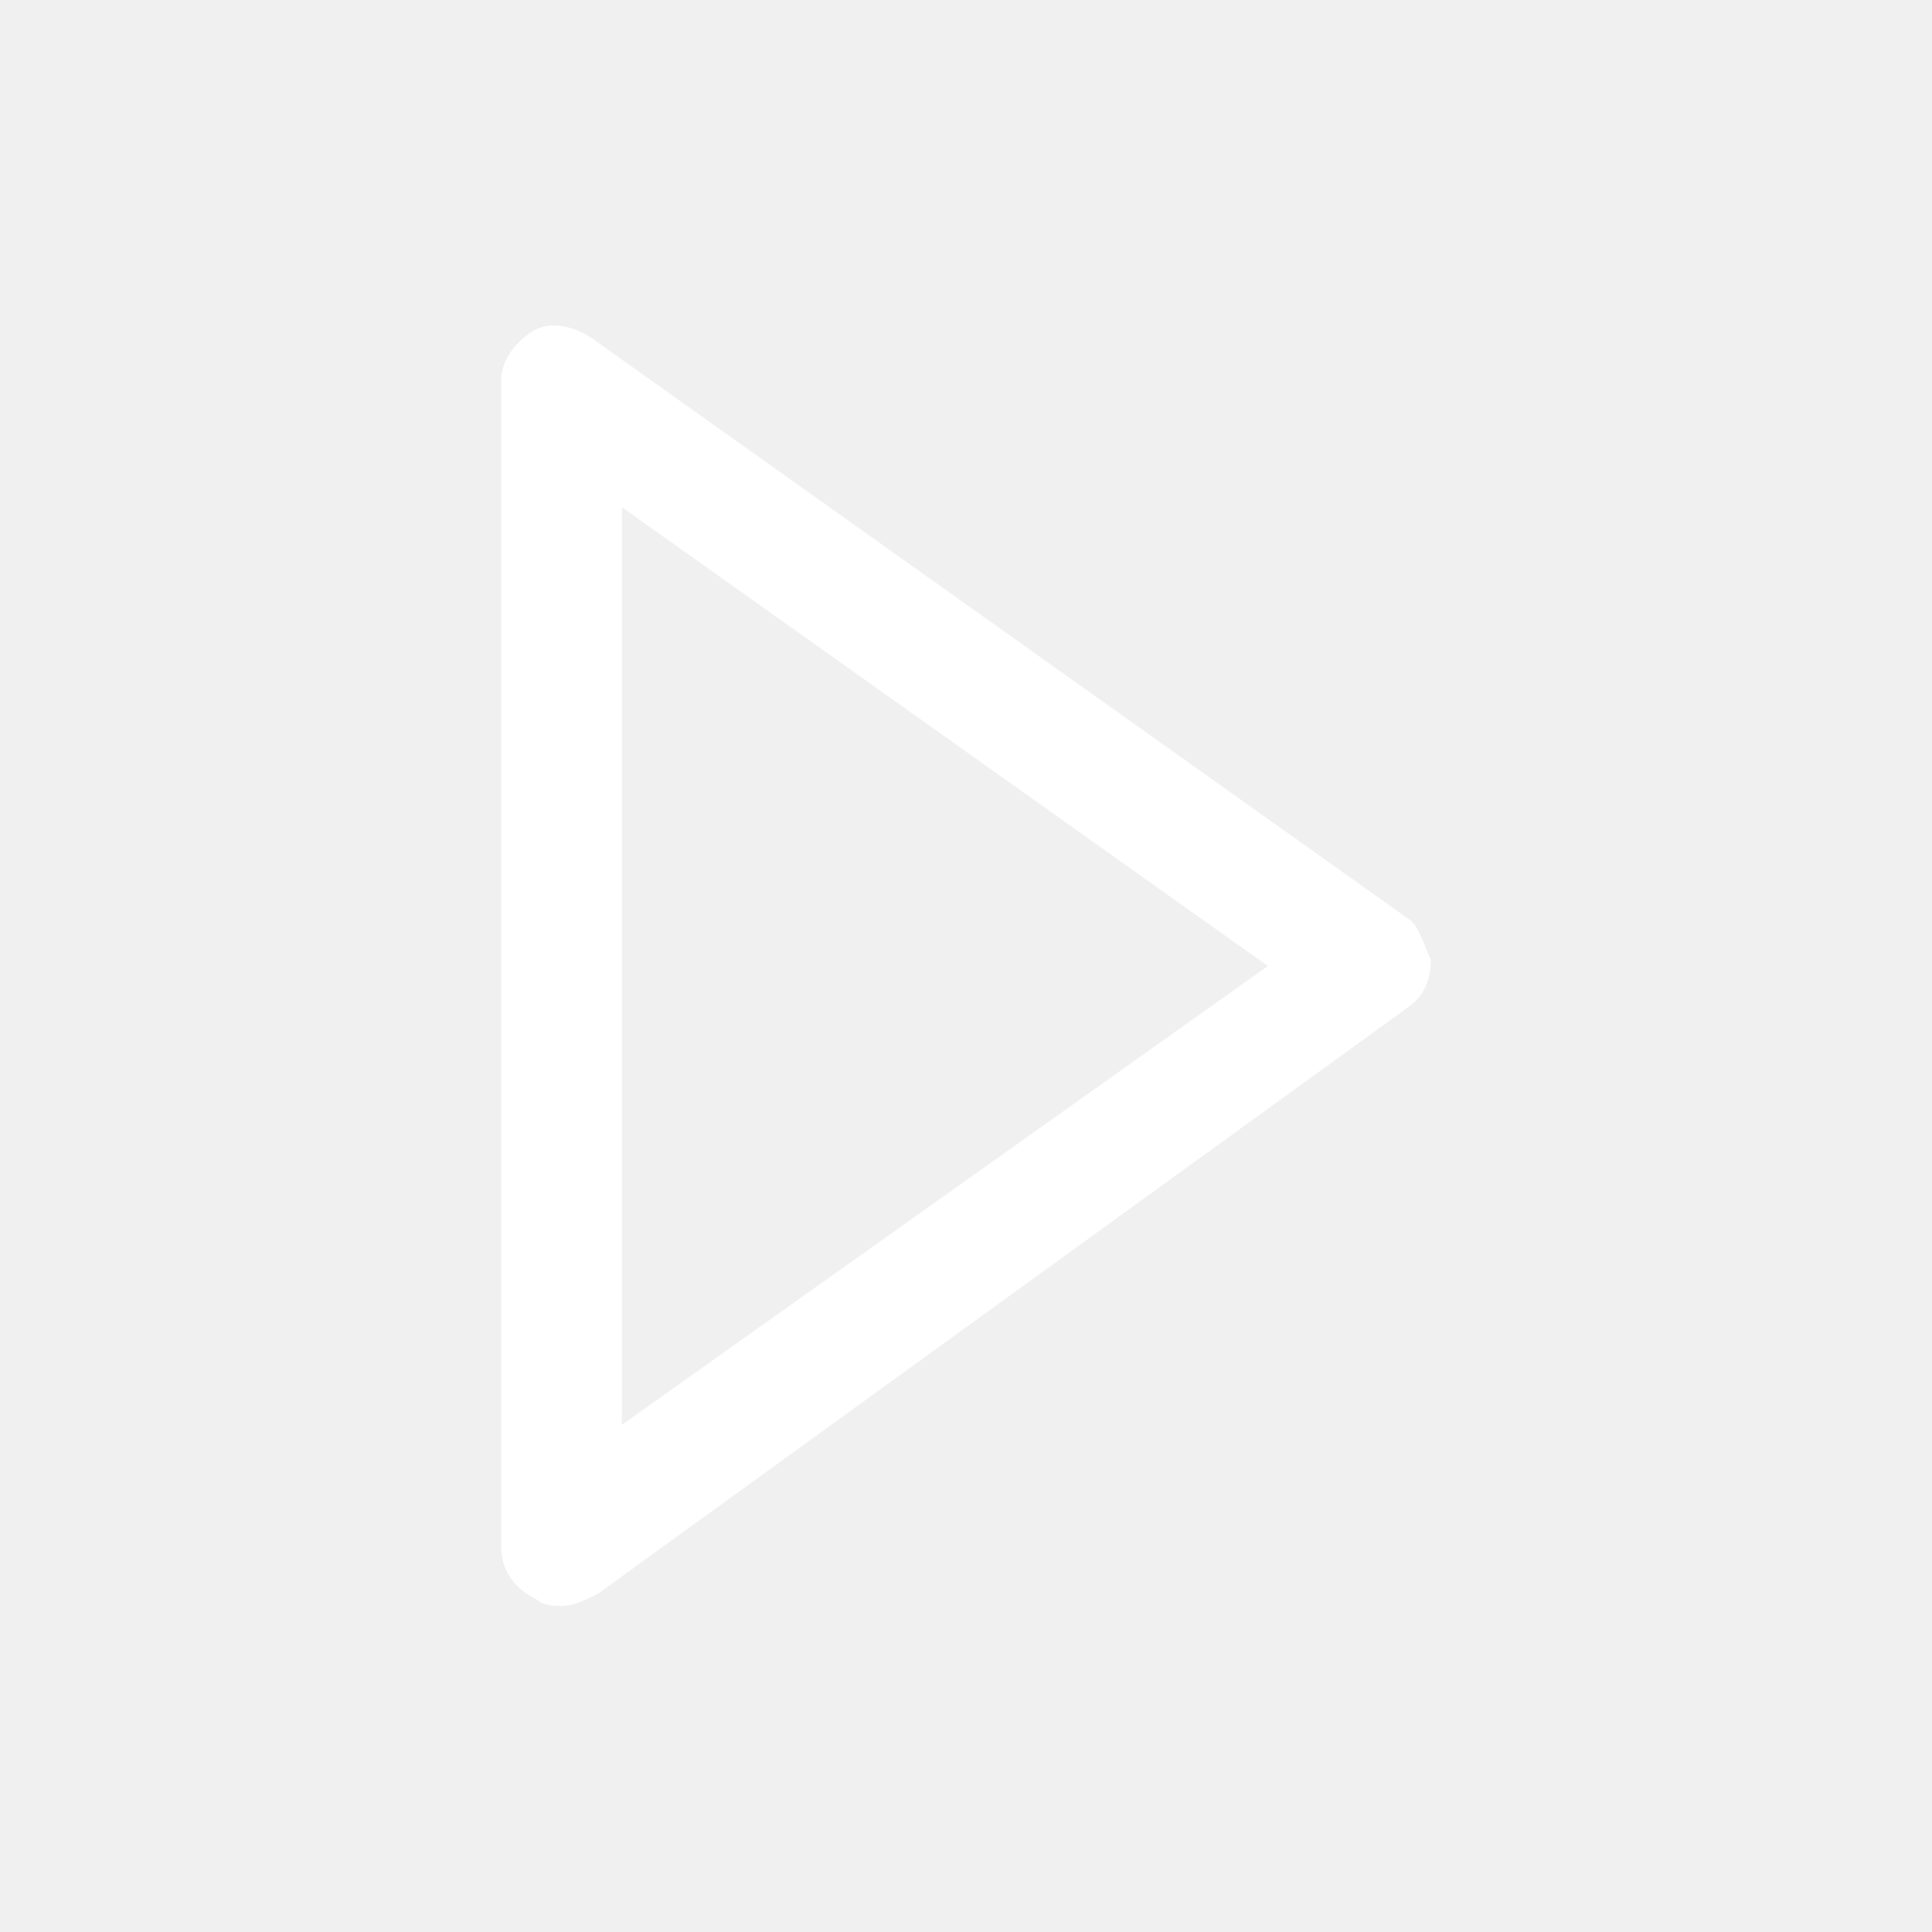
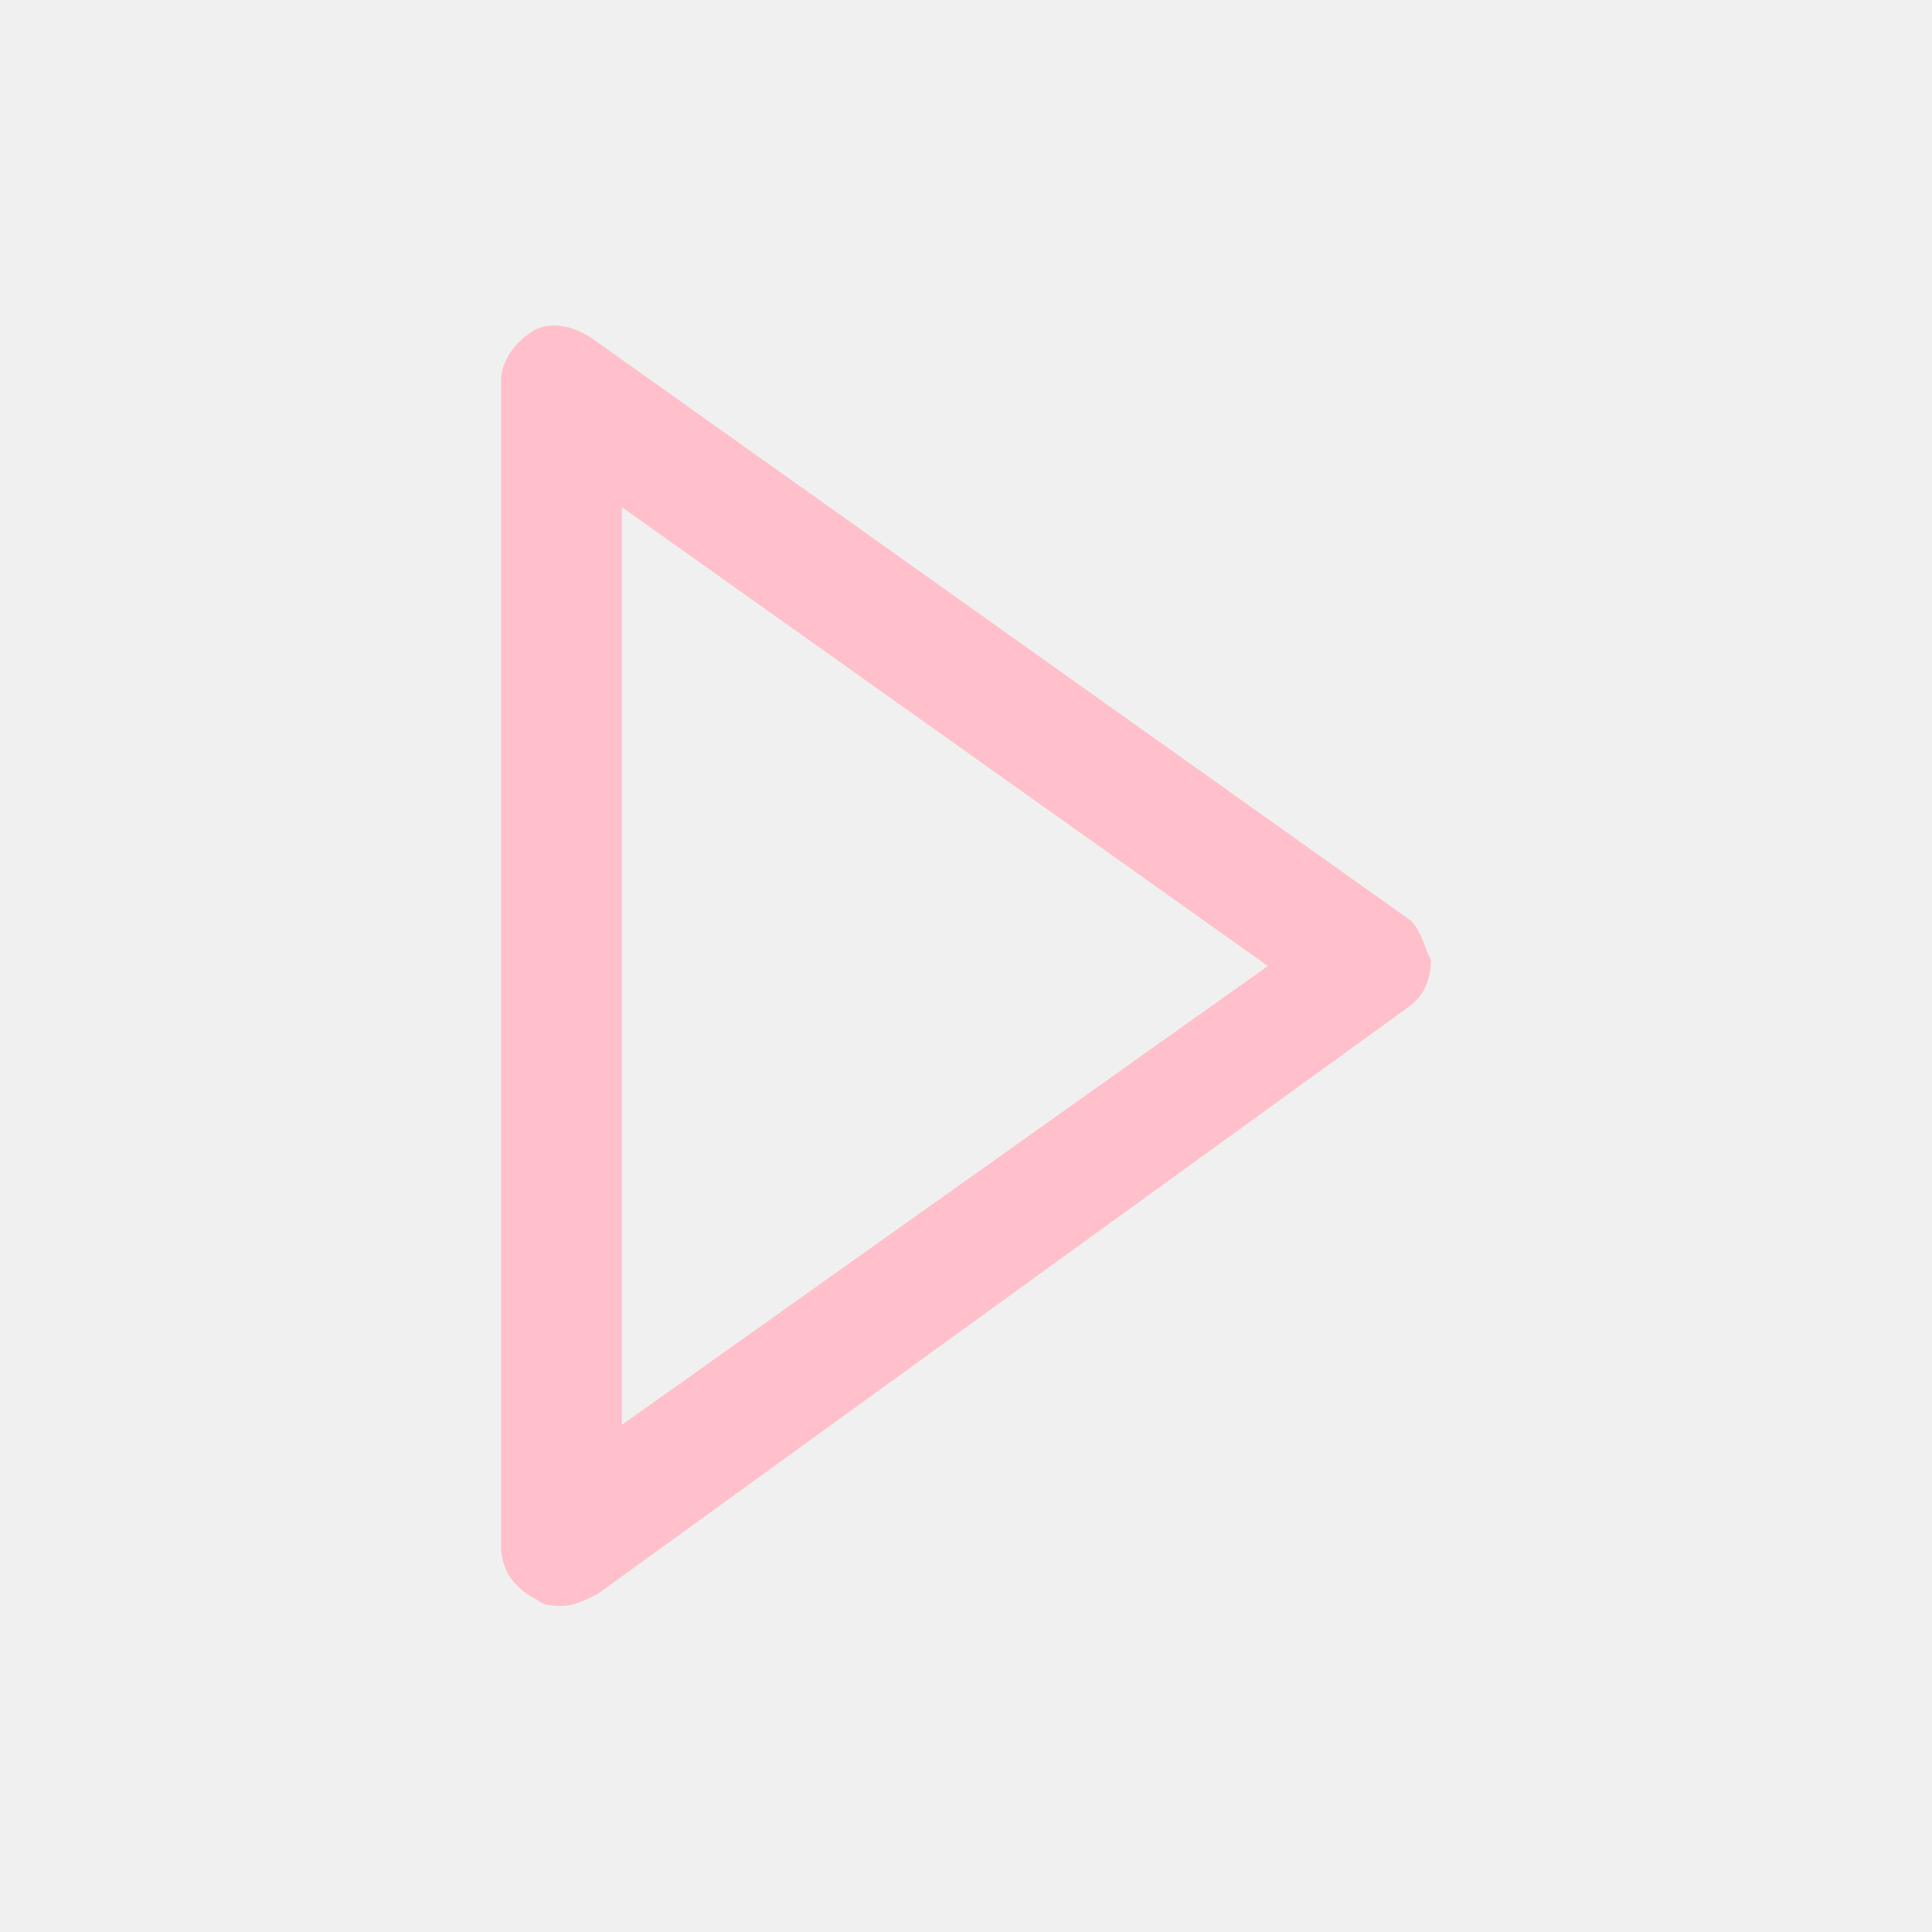
<svg xmlns="http://www.w3.org/2000/svg" version="1.1" id="Layer_1" x="0px" y="0px" viewBox="0 0 32 32" style="enable-background:new 0 0 32 32;" xml:space="preserve">
  <style type="text/css">
- 	.st0{fill:#FFFFFF;}
+ 	.st0{fill:#ffc0cb;}
</style>
  <g id="Shape_2">
    <g>
      <path class="st0" d="M23.3,15.2L9.8,5.6c-0.3-0.2-0.7-0.3-1-0.1C8.5,5.7,8.3,6,8.3,6.3v19.3c0,0.4,0.2,0.7,0.6,0.9    c0.1,0.1,0.3,0.1,0.4,0.1c0.2,0,0.4-0.1,0.6-0.2l13.4-9.7c0.3-0.2,0.4-0.5,0.4-0.8C23.6,15.7,23.5,15.3,23.3,15.2z M10.3,23.6V8.4    L21,16L10.3,23.6z" />
    </g>
  </g>
</svg>
